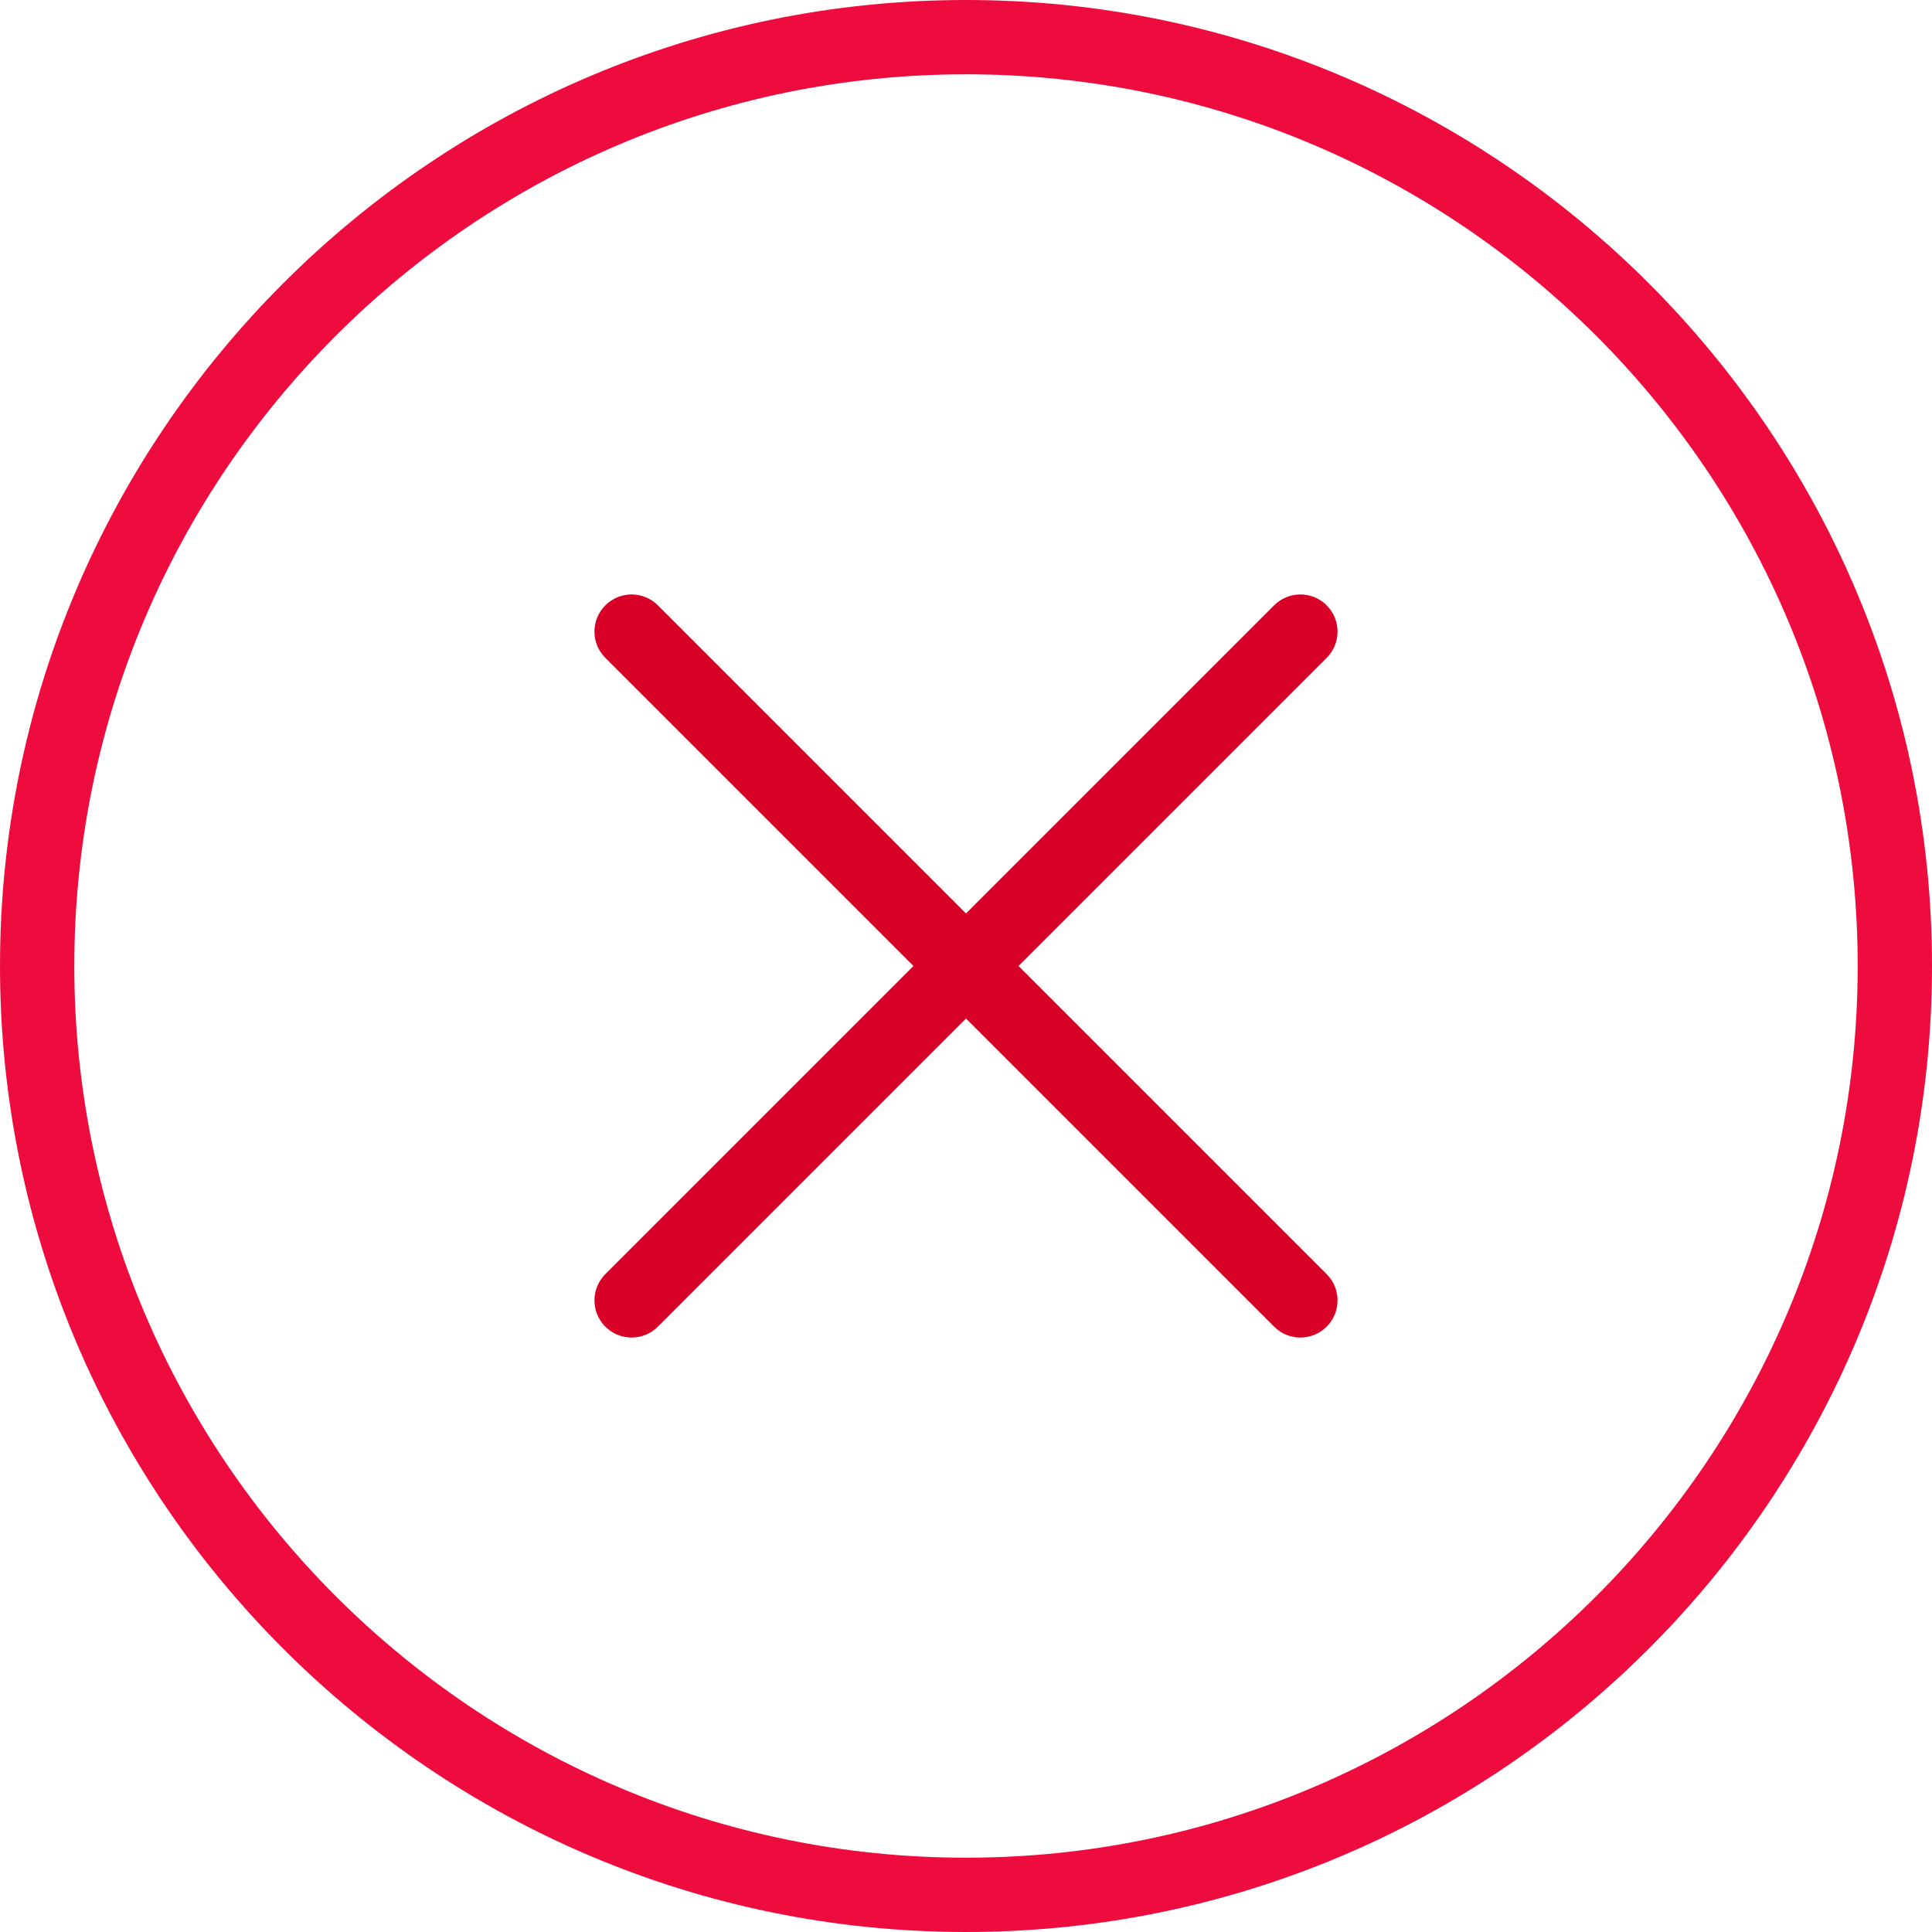
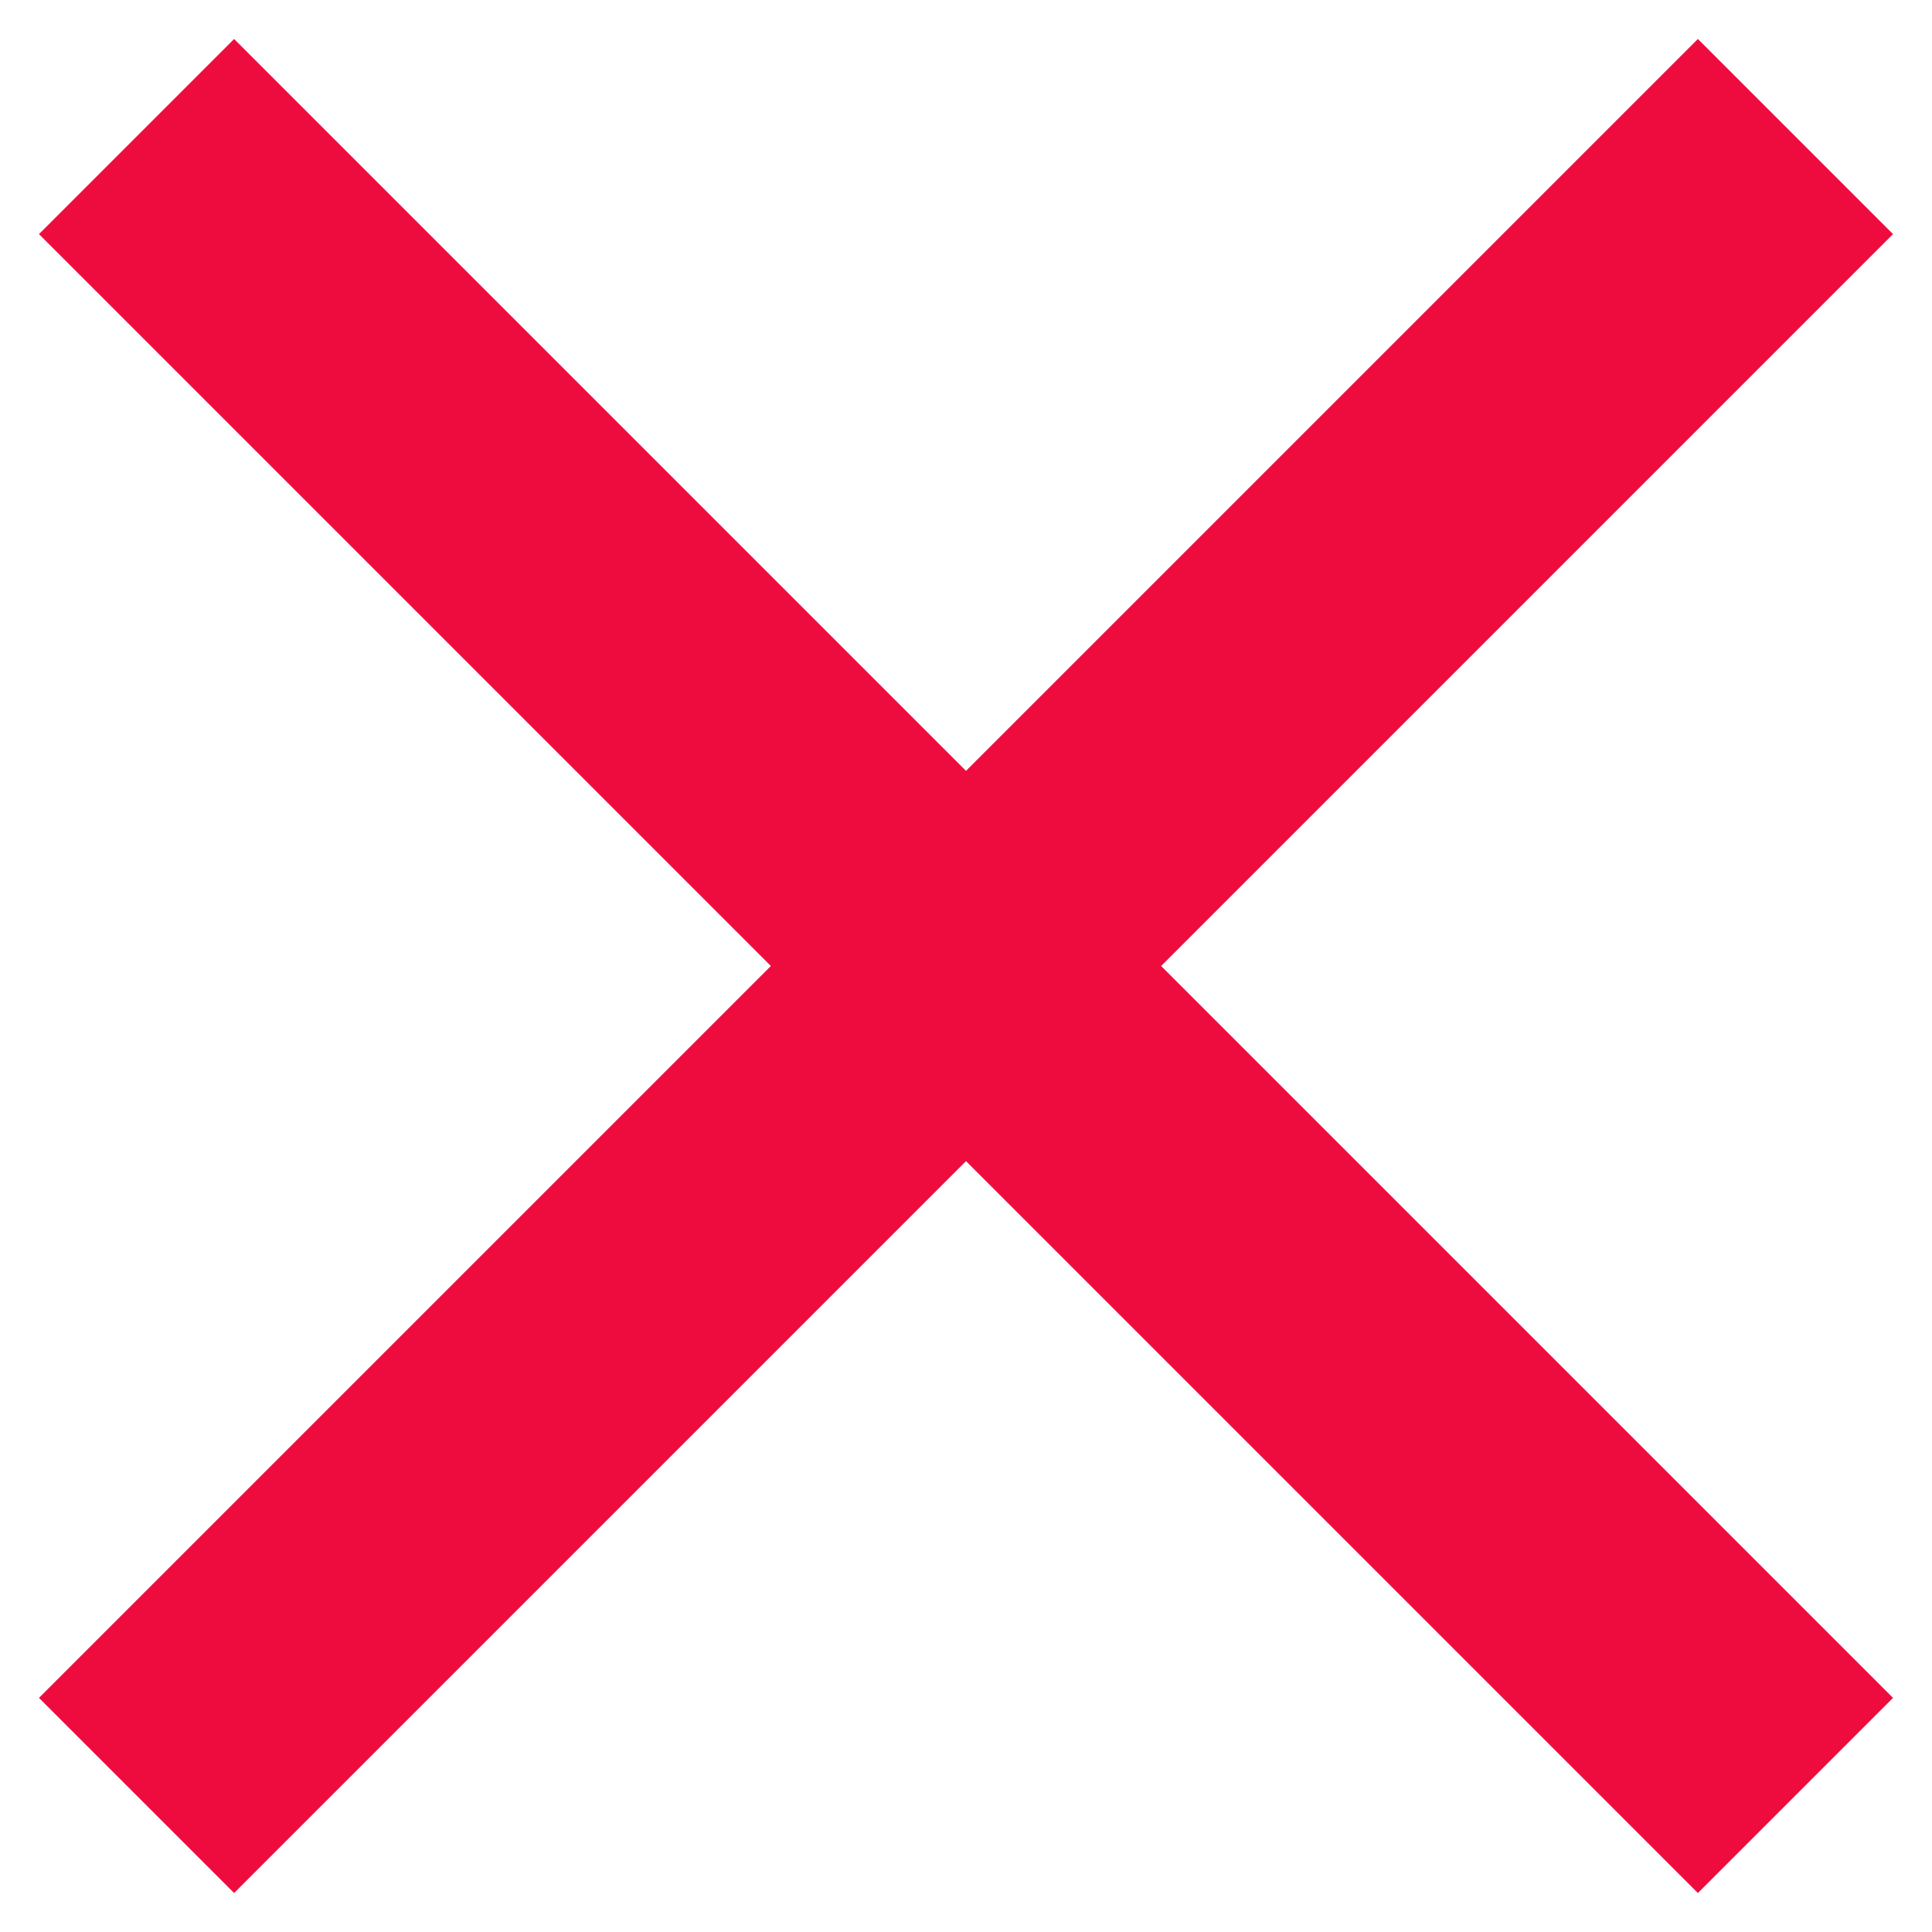
- <svg xmlns="http://www.w3.org/2000/svg" version="1.1" id="Capa_1" x="0px" y="0px" viewBox="0 0 52 52" style="enable-background:new 0 0 52 52;" xml:space="preserve" width="512px" height="512px">
-   <g>
-     <path d="M26,0C11.664,0,0,11.663,0,26s11.664,26,26,26s26-11.663,26-26S40.336,0,26,0z M26,50C12.767,50,2,39.233,2,26   S12.767,2,26,2s24,10.767,24,24S39.233,50,26,50z" fill="#EE0C3E" />
-     <path d="M35.707,16.293c-0.391-0.391-1.023-0.391-1.414,0L26,24.586l-8.293-8.293c-0.391-0.391-1.023-0.391-1.414,0   s-0.391,1.023,0,1.414L24.586,26l-8.293,8.293c-0.391,0.391-0.391,1.023,0,1.414C16.488,35.902,16.744,36,17,36   s0.512-0.098,0.707-0.293L26,27.414l8.293,8.293C34.488,35.902,34.744,36,35,36s0.512-0.098,0.707-0.293   c0.391-0.391,0.391-1.023,0-1.414L27.414,26l8.293-8.293C36.098,17.316,36.098,16.684,35.707,16.293z" fill="#D80027" />
+ <svg xmlns="http://www.w3.org/2000/svg" width="28px" height="28px" viewBox="0 0 28 28" version="1.1">
+   <g id="Page-1" stroke="none" stroke-width="1" fill="none" fill-rule="evenodd">
+     <g id="Home---After-Landing-Animation-Copy" transform="translate(-1278, -111)" fill="#EE0C3E" fill-rule="nonzero">
+       <polygon id="Path" points="1292 122.172 1302.607 111.565 1305.435 114.393 1294.828 125 1305.435 135.607 1302.607 138.435 1292 127.828 1281.393 138.435 1278.565 135.607 1289.172 125 1278.565 114.393 1281.393 111.565" />
+     </g>
  </g>
-   <g>
- </g>
-   <g>
- </g>
-   <g>
- </g>
-   <g>
- </g>
-   <g>
- </g>
-   <g>
- </g>
-   <g>
- </g>
-   <g>
- </g>
-   <g>
- </g>
-   <g>
- </g>
-   <g>
- </g>
-   <g>
- </g>
-   <g>
- </g>
-   <g>
- </g>
-   <g>
- </g>
</svg>
